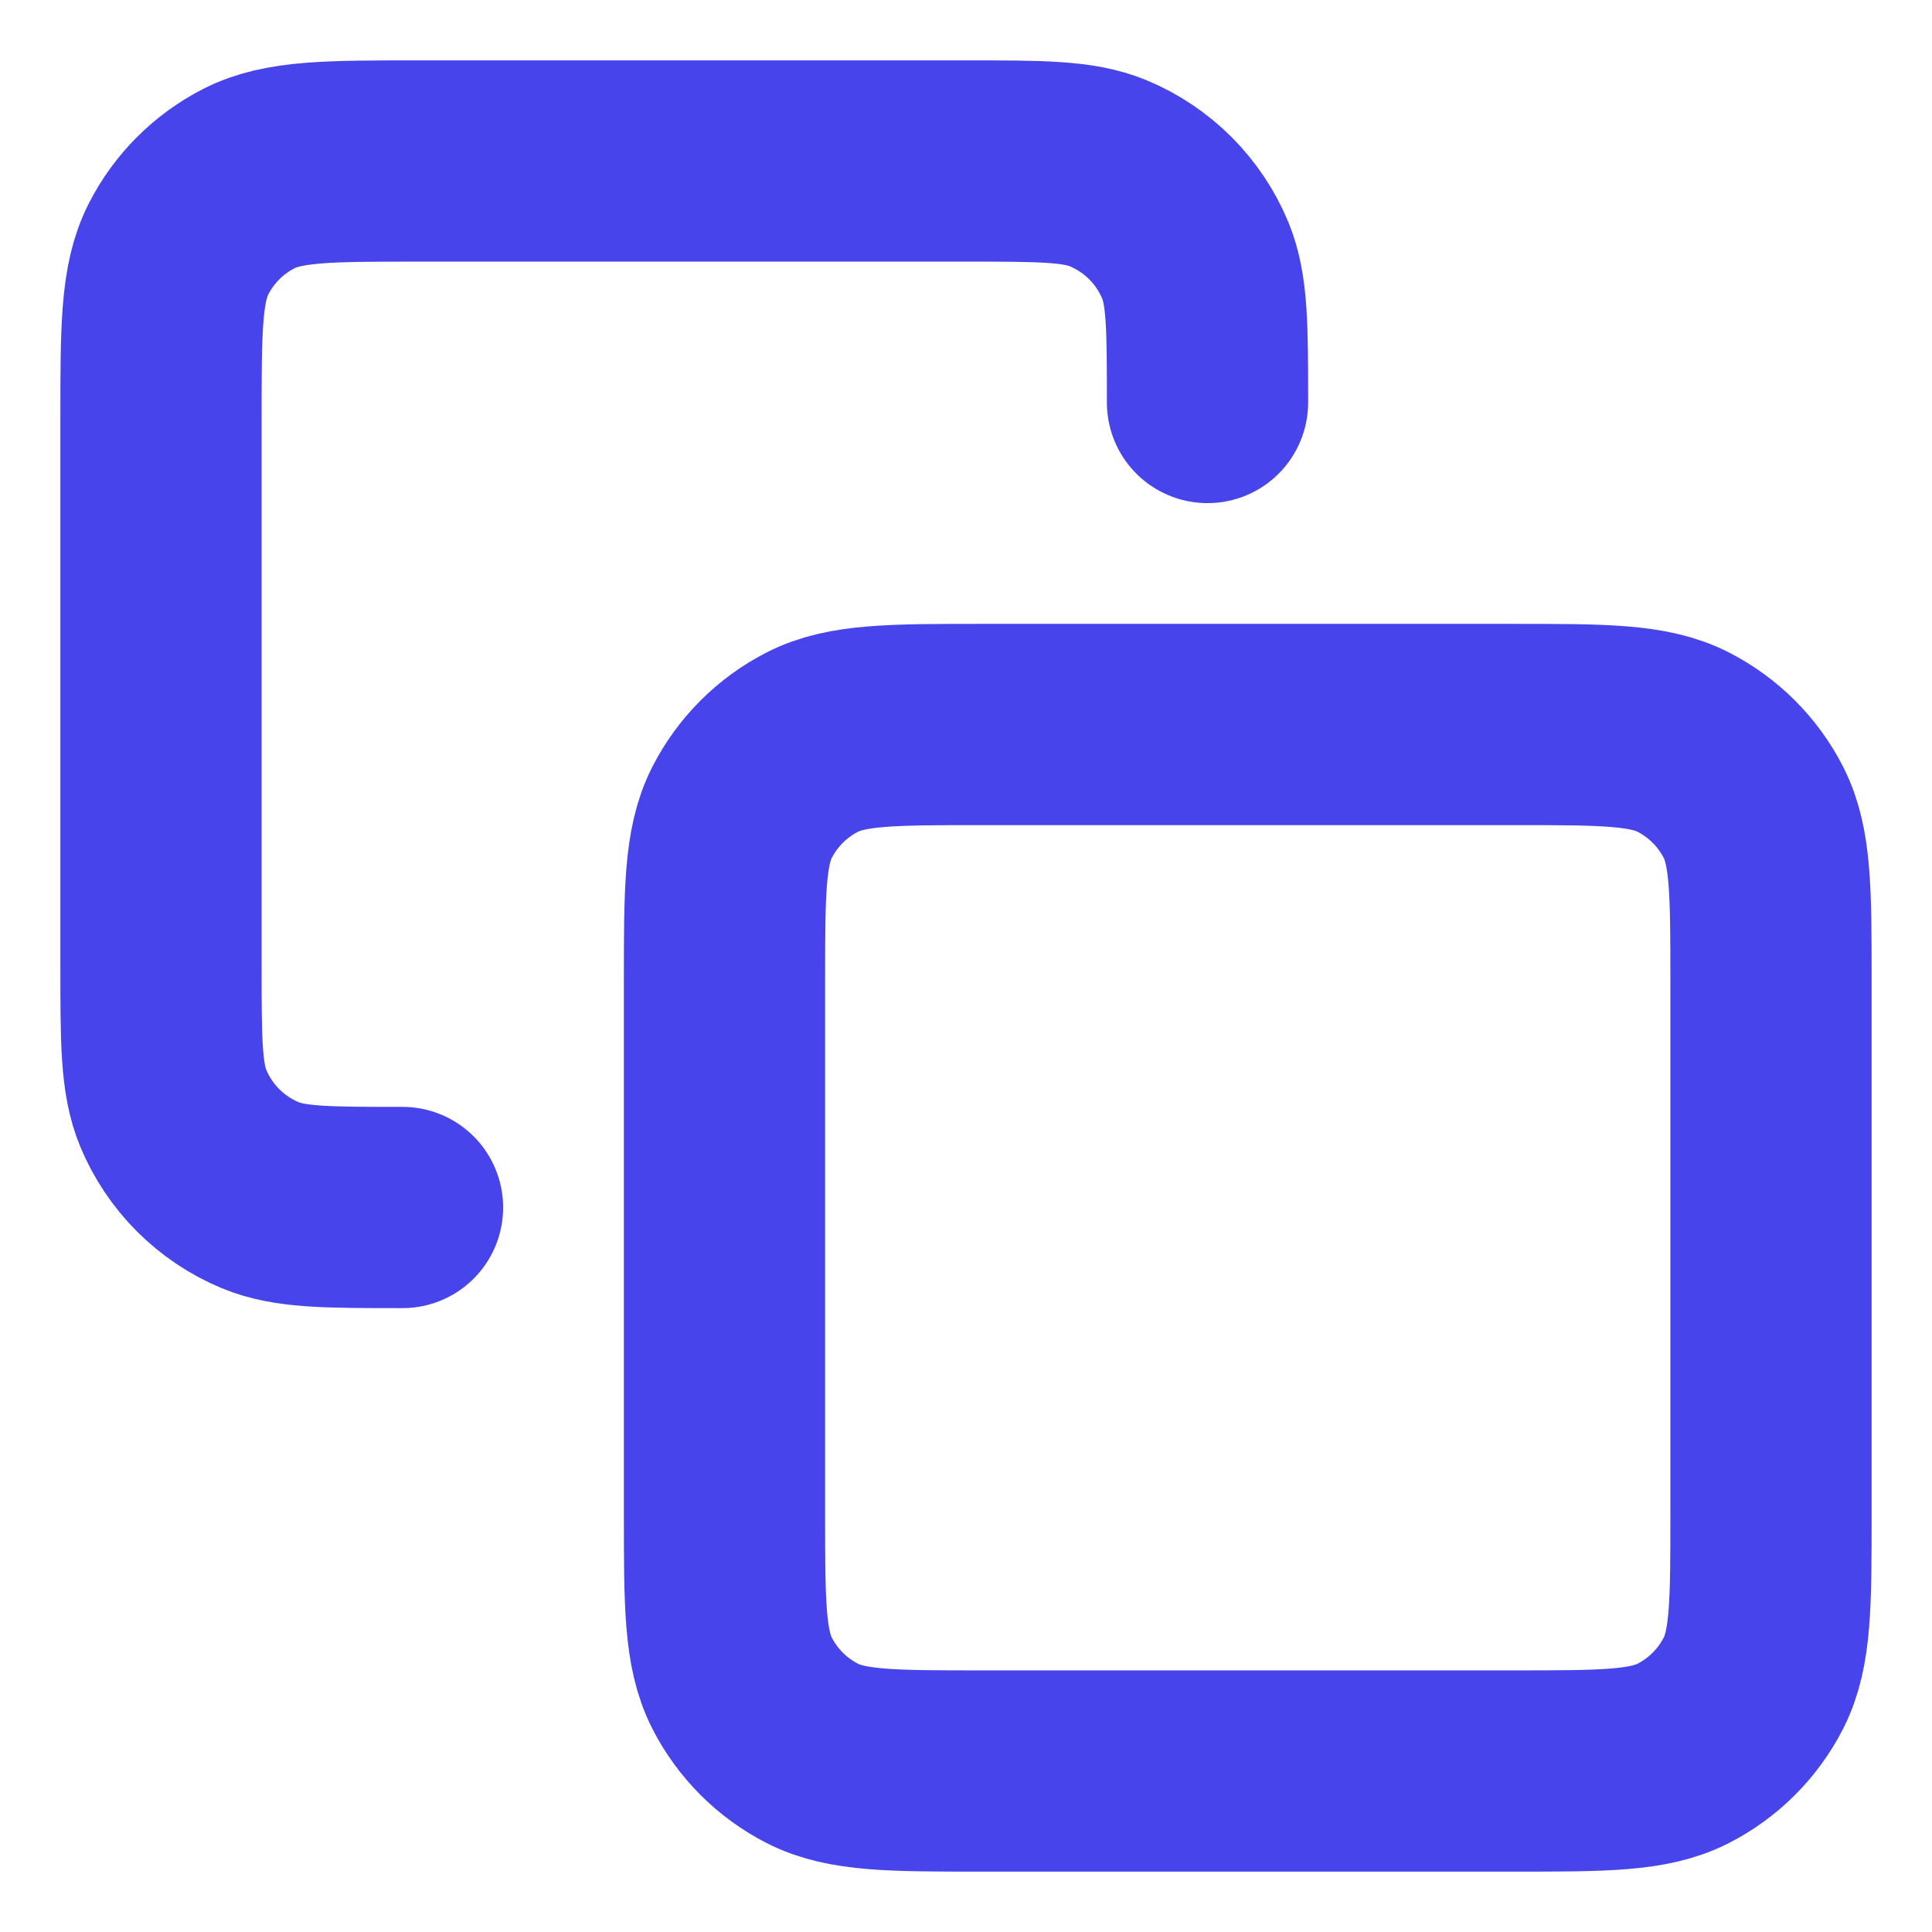
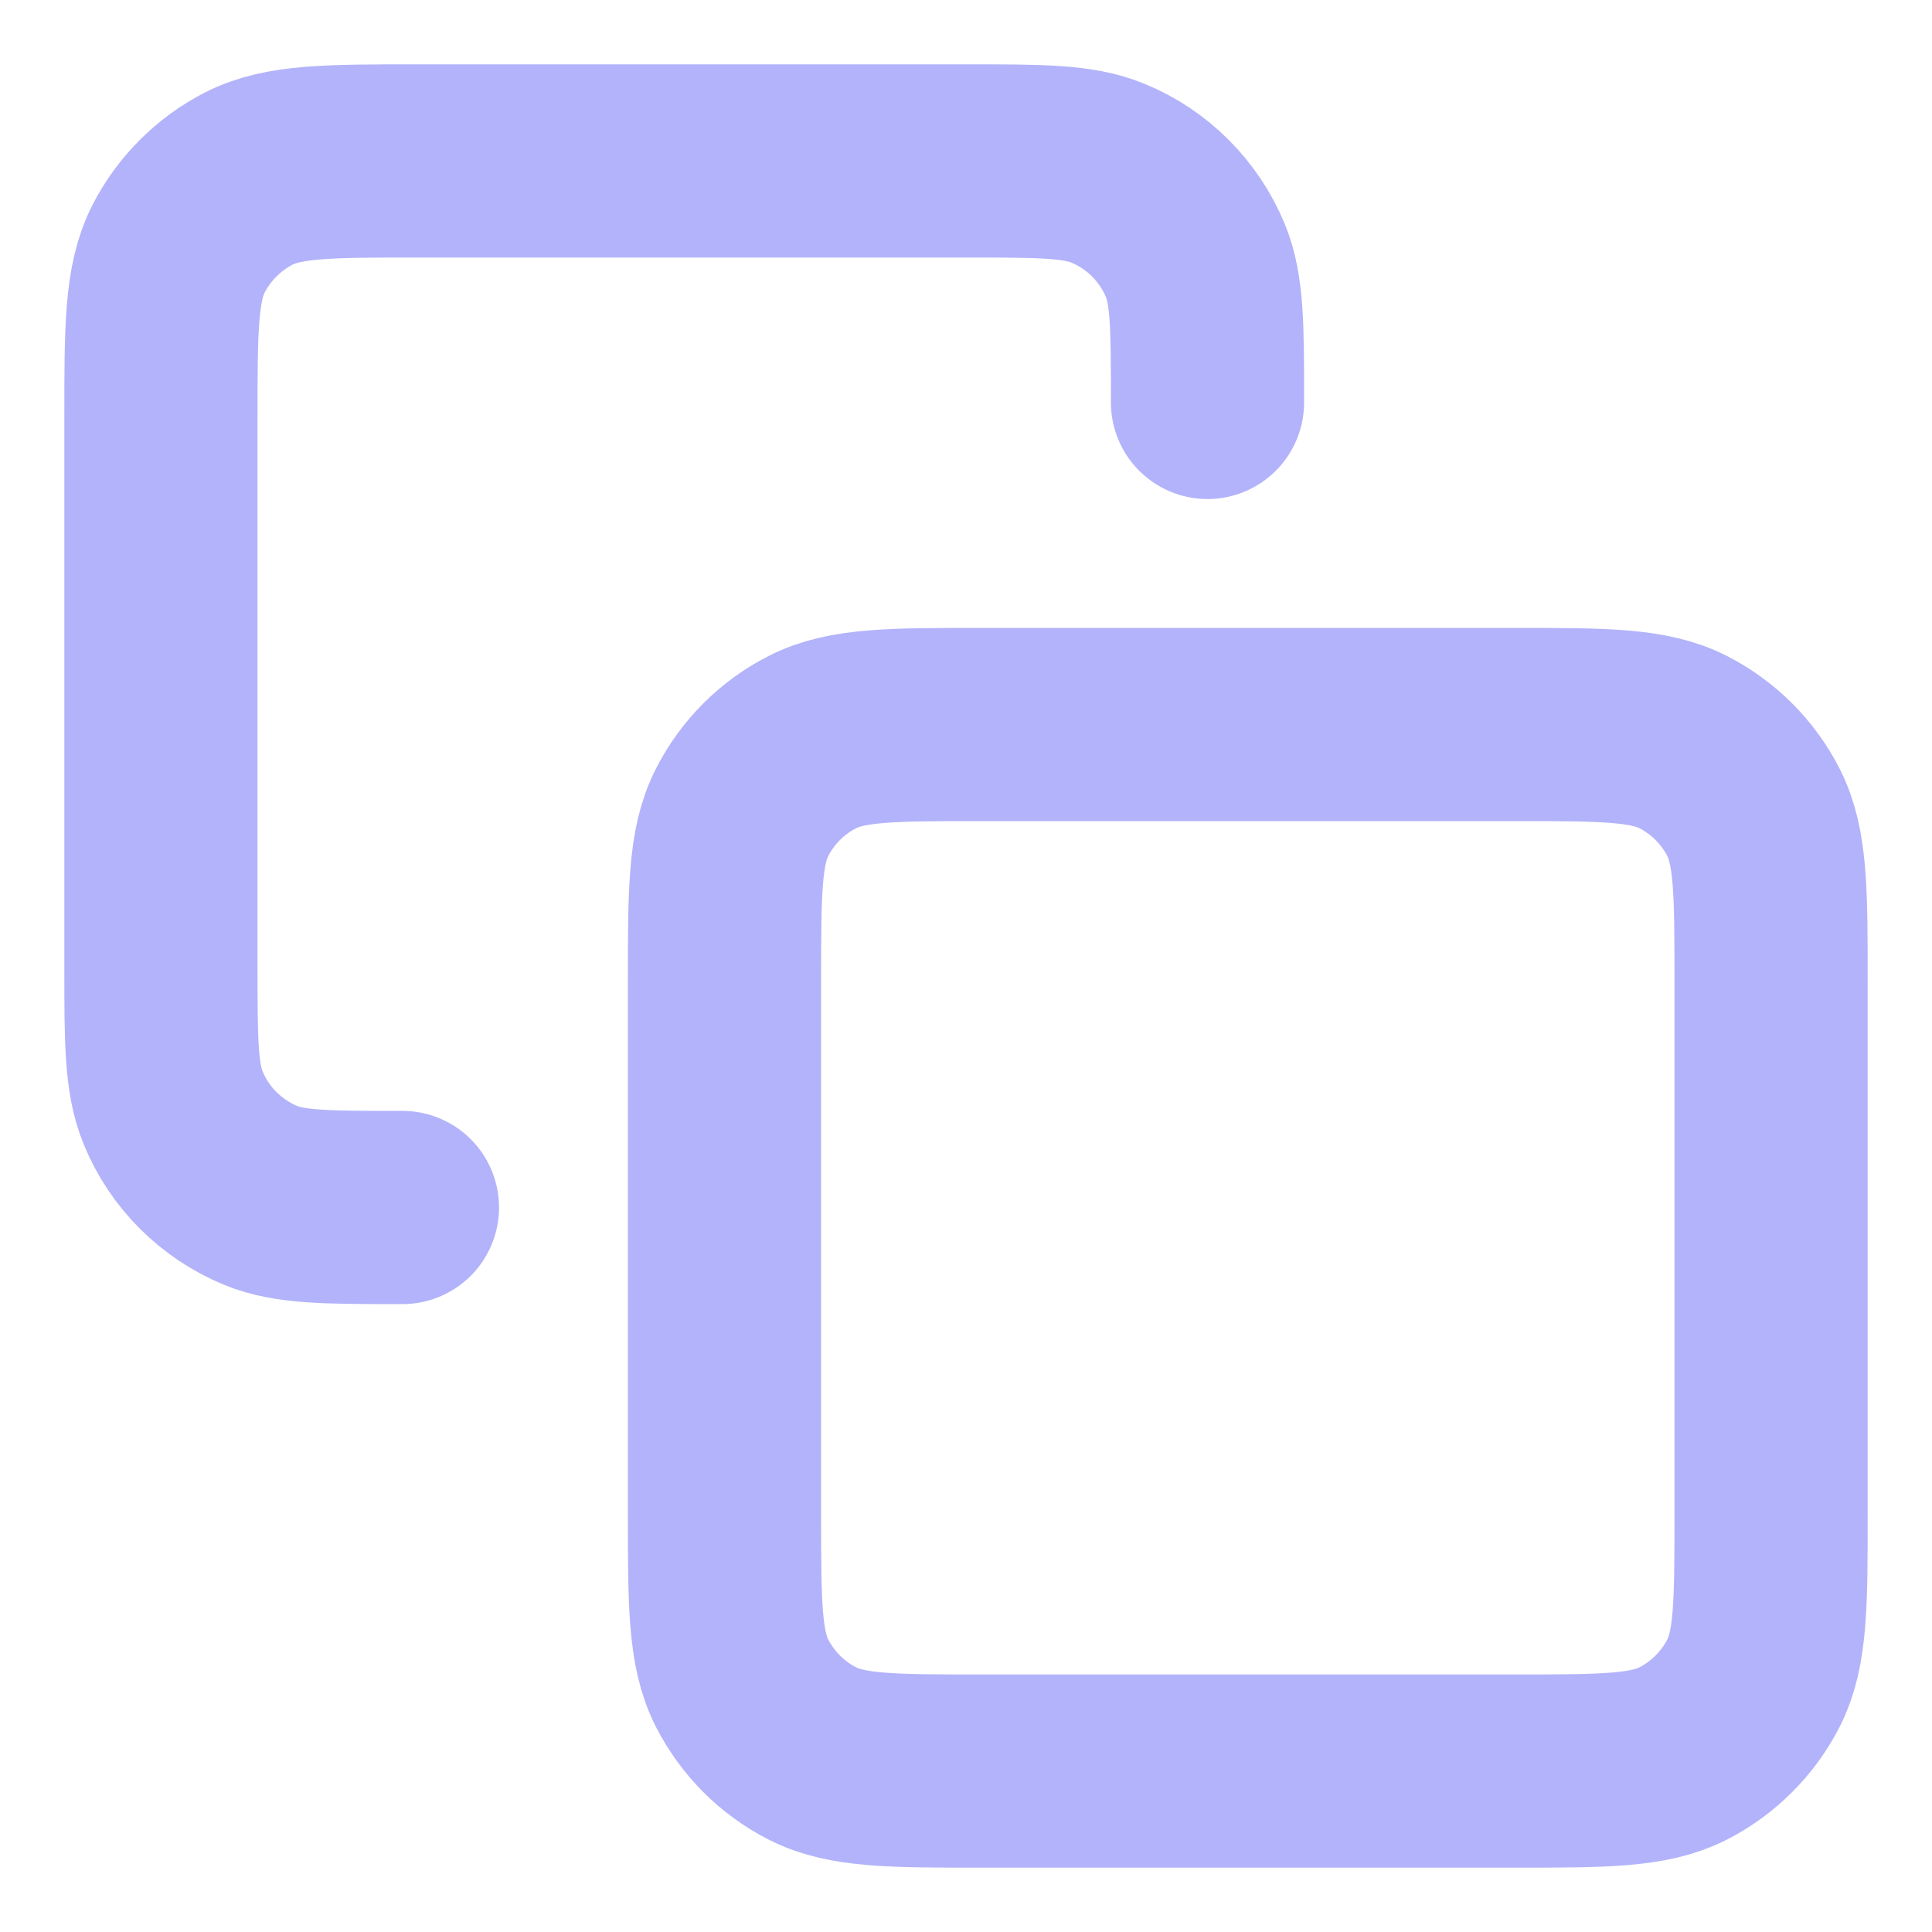
- <svg xmlns="http://www.w3.org/2000/svg" width="12" height="12" viewBox="0 0 12 12" fill="none">
-   <path d="M2.5 7.5C2.034 7.5 1.801 7.5 1.617 7.424C1.372 7.322 1.178 7.128 1.076 6.883C1 6.699 1 6.466 1 6V2.6C1 2.04 1 1.76 1.109 1.546C1.205 1.358 1.358 1.205 1.546 1.109C1.76 1 2.04 1 2.6 1H6C6.466 1 6.699 1 6.883 1.076C7.128 1.178 7.322 1.372 7.424 1.617C7.5 1.801 7.5 2.034 7.5 2.5M6.1 11H9.4C9.96 11 10.24 11 10.454 10.891C10.642 10.795 10.795 10.642 10.891 10.454C11 10.24 11 9.96 11 9.4V6.1C11 5.54 11 5.26 10.891 5.046C10.795 4.858 10.642 4.705 10.454 4.609C10.24 4.5 9.96 4.5 9.4 4.5H6.1C5.54 4.5 5.26 4.5 5.046 4.609C4.858 4.705 4.705 4.858 4.609 5.046C4.5 5.26 4.5 5.54 4.5 6.1V9.4C4.5 9.96 4.5 10.24 4.609 10.454C4.705 10.642 4.858 10.795 5.046 10.891C5.26 11 5.54 11 6.1 11Z" stroke="#4844EC" stroke-width="1.25" stroke-linecap="round" stroke-linejoin="round" />
+ <svg xmlns="http://www.w3.org/2000/svg" width="10" height="10" viewBox="0 0 10 10" fill="none">
+   <path d="M2.083 6.25C1.695 6.25 1.501 6.25 1.348 6.187C1.144 6.102 0.981 5.94 0.897 5.736C0.833 5.582 0.833 5.388 0.833 5V2.167C0.833 1.7 0.833 1.467 0.924 1.288C1.004 1.132 1.132 1.004 1.288 0.924C1.467 0.833 1.7 0.833 2.167 0.833H5C5.388 0.833 5.582 0.833 5.736 0.897C5.94 0.981 6.102 1.144 6.187 1.348C6.25 1.501 6.25 1.695 6.25 2.083M5.083 9.167H7.833C8.3 9.167 8.533 9.167 8.712 9.076C8.868 8.996 8.996 8.868 9.076 8.712C9.167 8.533 9.167 8.3 9.167 7.833V5.083C9.167 4.617 9.167 4.383 9.076 4.205C8.996 4.048 8.868 3.921 8.712 3.841C8.533 3.75 8.3 3.75 7.833 3.75H5.083C4.617 3.75 4.383 3.75 4.205 3.841C4.048 3.921 3.921 4.048 3.841 4.205C3.75 4.383 3.75 4.617 3.75 5.083V7.833C3.75 8.3 3.75 8.533 3.841 8.712C3.921 8.868 4.048 8.996 4.205 9.076C4.383 9.167 4.617 9.167 5.083 9.167Z" stroke="#B3B3FB" stroke-linecap="round" stroke-linejoin="round" />
</svg>
